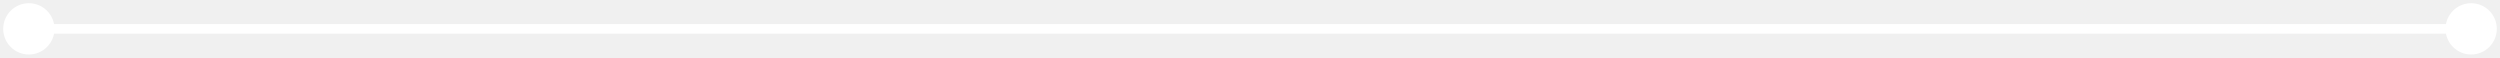
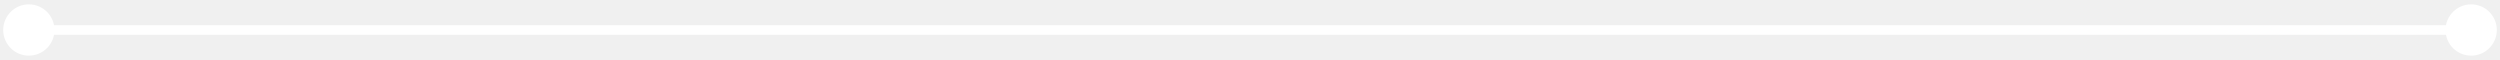
- <svg xmlns="http://www.w3.org/2000/svg" width="260" height="6" fill="none">
+ <svg xmlns="http://www.w3.org/2000/svg" width="250" height="6" viewBox="0 0 260 6" fill="none">
  <path d="M.333 3a2.667 2.667 0 1 0 5.334 0A2.667 2.667 0 0 0 .333 3Zm254 0a2.667 2.667 0 1 0 5.334 0 2.667 2.667 0 0 0-5.334 0ZM3 3.5h254v-1H3v1Z" fill="#fff" />
</svg>
